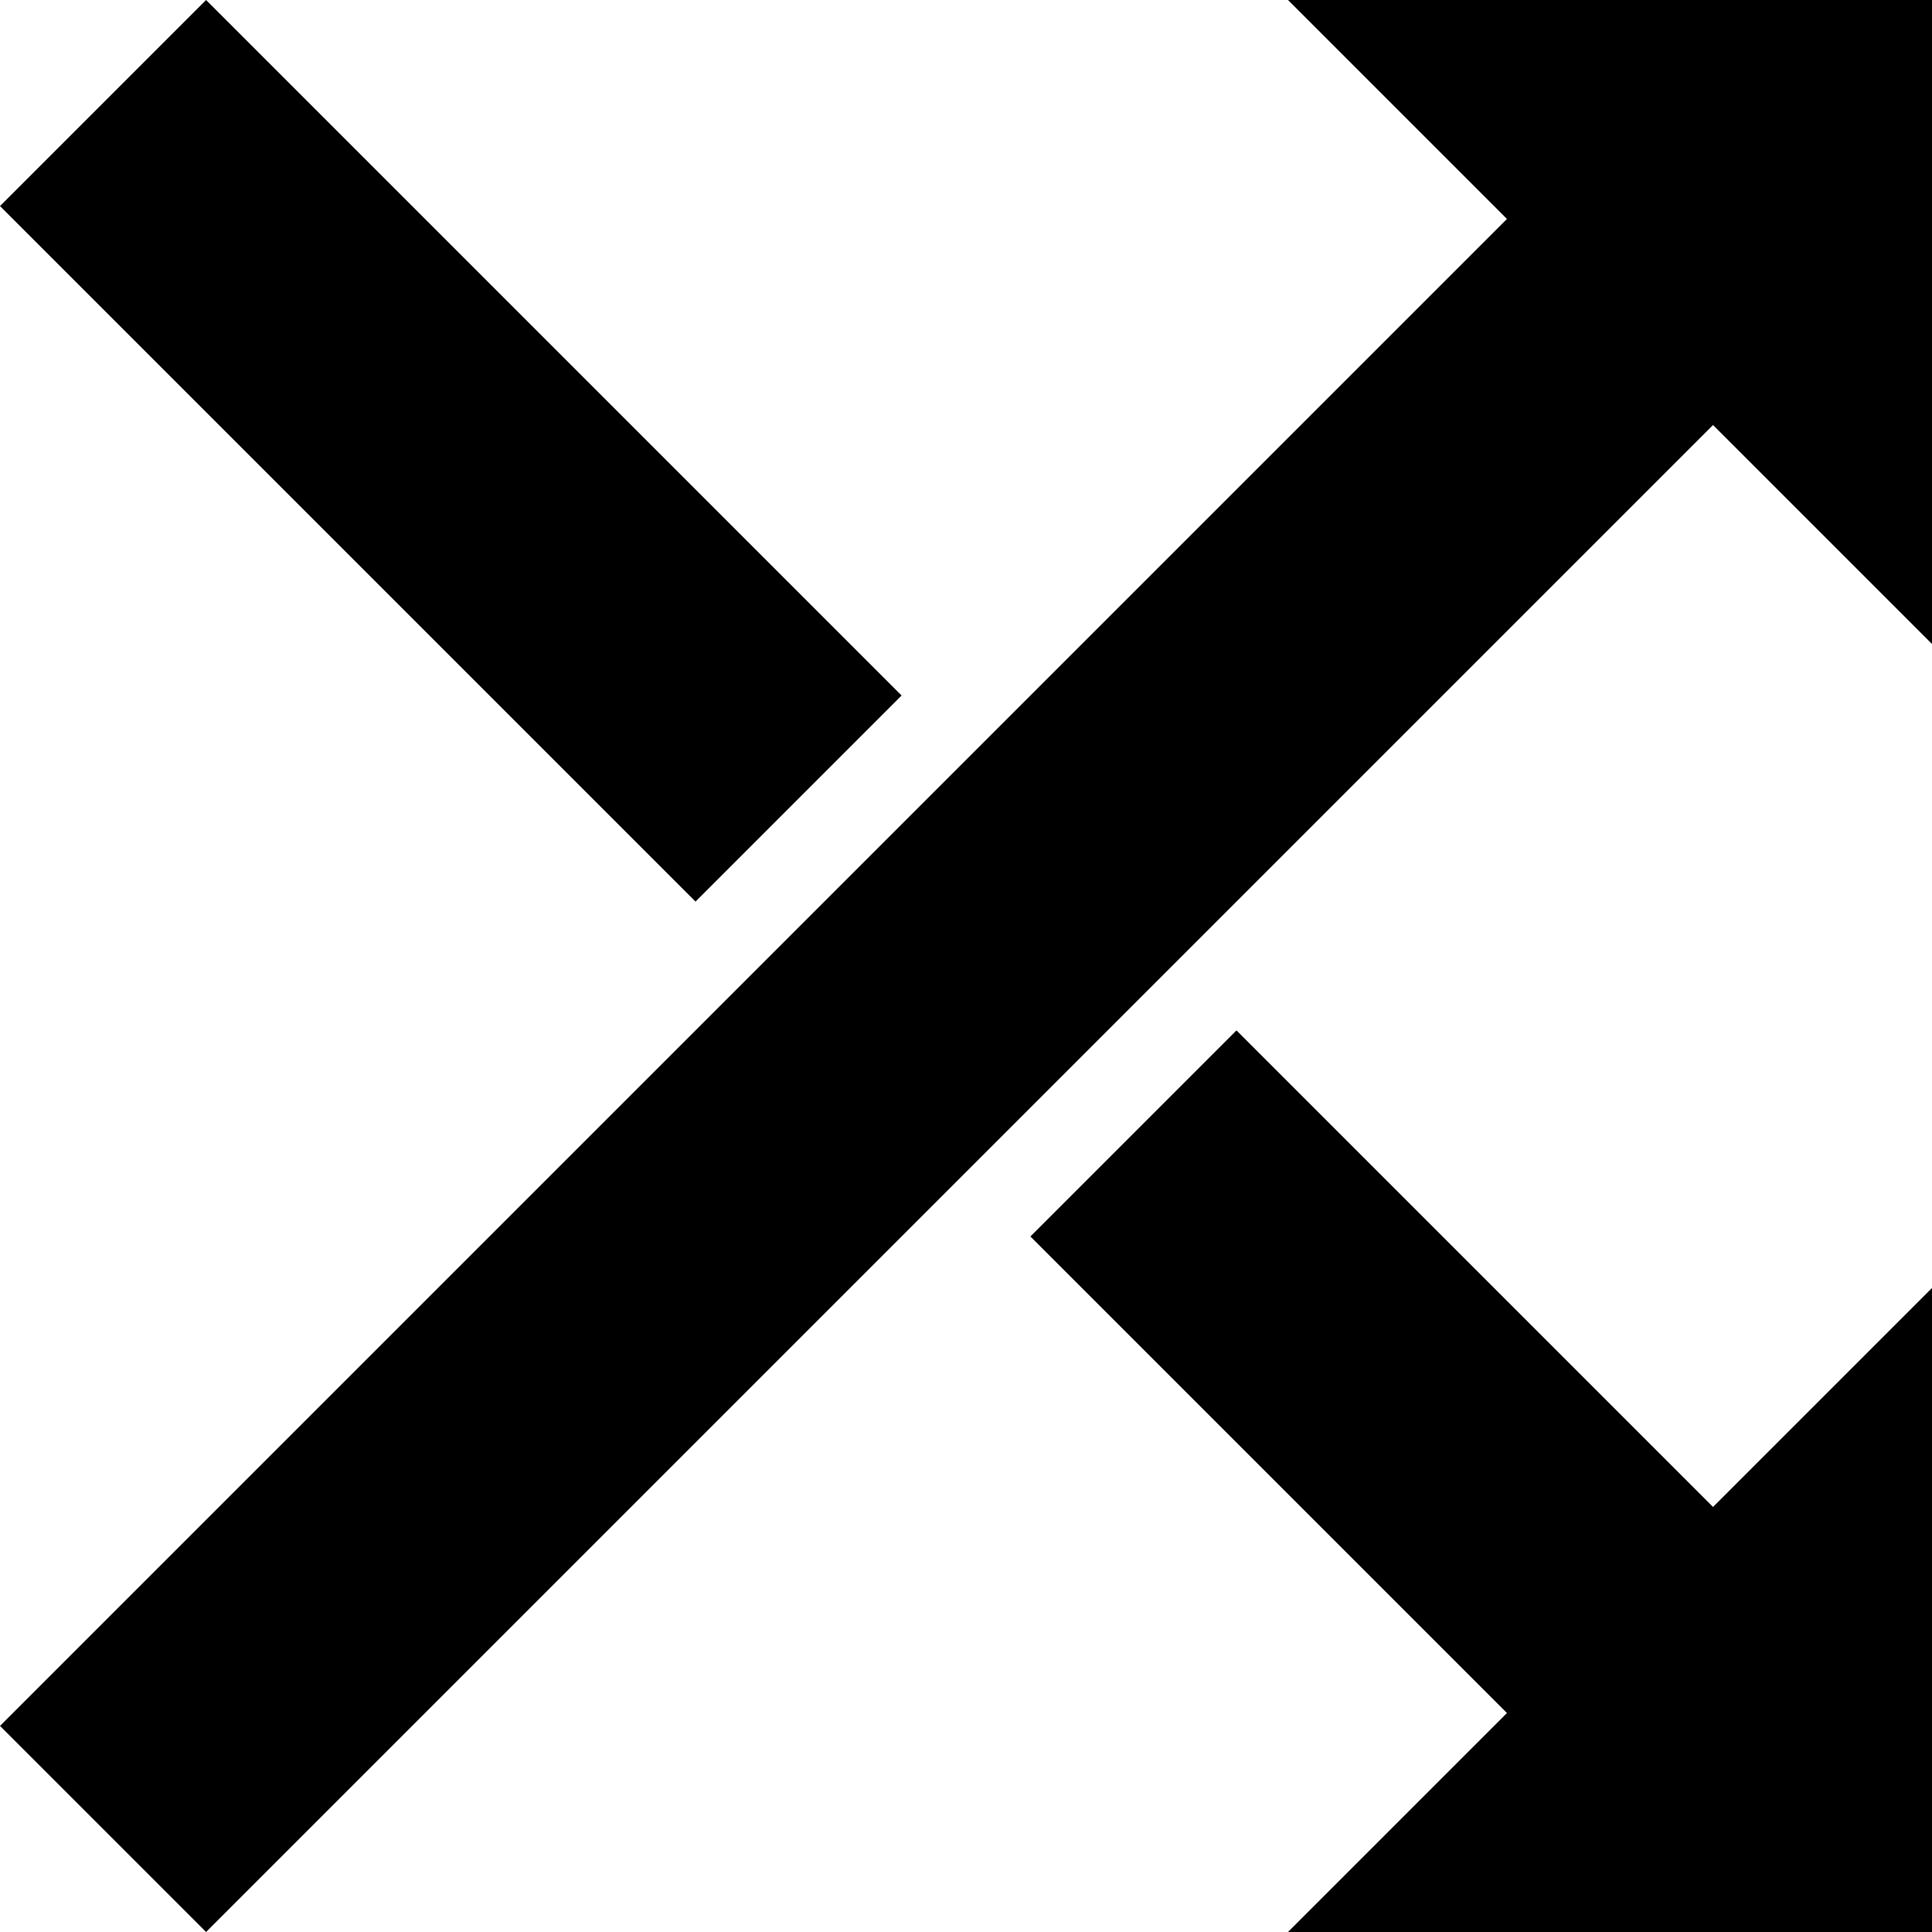
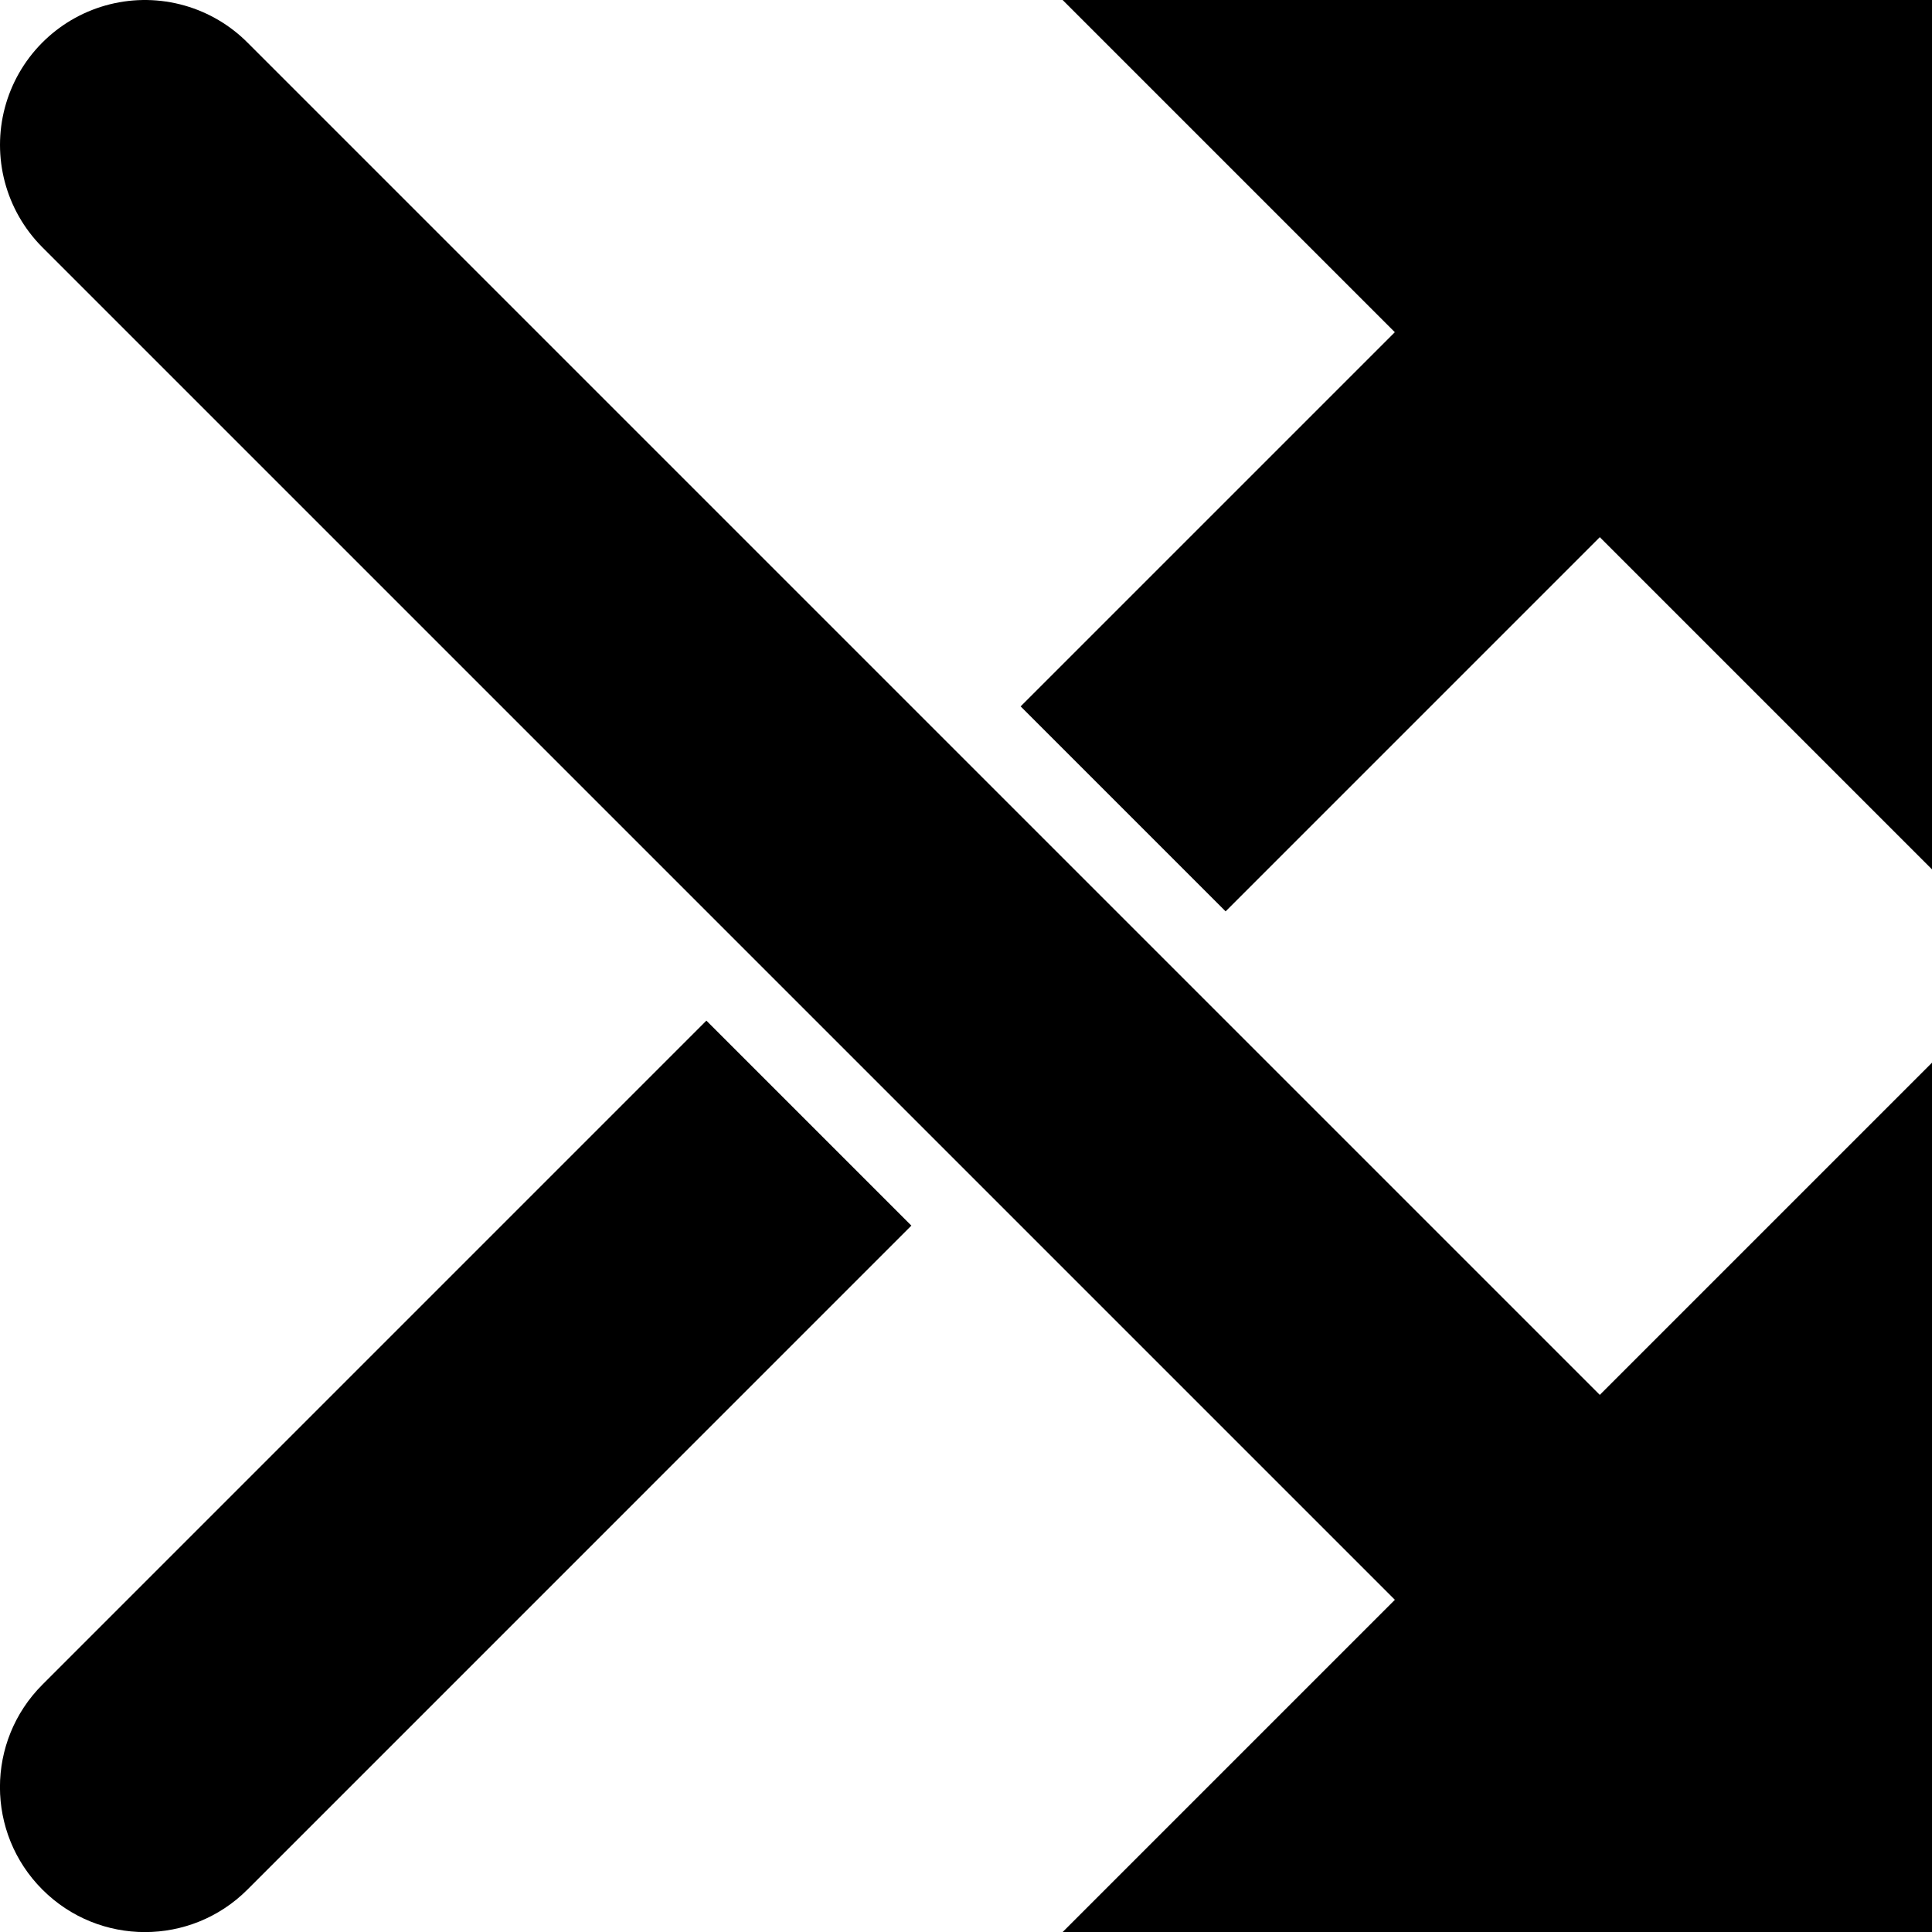
- <svg xmlns="http://www.w3.org/2000/svg" viewBox="0 0 150 150">
-   <path id="Selección #1" d="M 100,0             L 150,0 150,50             133,33 16,150 0,134 117,17              M 150,100             L 150,150 100,150             117,133 80,96 96,80 133,117             M 0,16             L 16,0 70,54 54,70             Z" />
+ <svg xmlns="http://www.w3.org/2000/svg" width="50" height="50" viewBox="0 0 50 50" version="1.1" id="svg1">
+   <defs id="defs1" />
+   <g id="layer1">
+     <path style="font-variation-settings:'wght' 700;display:inline;fill:none;stroke:#000000;stroke-width:7.5;stroke-linecap:round;stroke-linejoin:round;stroke-dasharray:none" d="m 3.75,3.75 42.5,42.5" id="path3" />
+     <path id="path1" style="font-variation-settings:'wght' 700;baseline-shift:baseline;display:inline;overflow:visible;opacity:1;vector-effect:none;stroke-linecap:round;stroke-linejoin:round;enable-background:accumulate;stop-color:#000000;stop-opacity:1" d="M 46.25,0 A 3.75,3.75 0 0 0 43.598,1.098 L 26.414,18.281 31.719,23.586 48.902,6.402 a 3.75,3.75 0 0 0 0,-5.305 A 3.75,3.75 0 0 0 46.25,0 Z M 18.281,26.414 1.098,43.598 a 3.75,3.75 0 0 0 0,5.305 3.75,3.75 0 0 0 5.305,0 L 23.586,31.719 Z" />
+   </g>
+   <path style="font-variation-settings:'wght' 700;fill:#000000;stroke-width:9.643" d="m 27.501,-2.5645293e-7 h 22.5 V 22.5 Z" id="path4" />
+   <path style="font-variation-settings:'wght' 700;fill:#000000;stroke-width:9.643" d="m 50.001,27.501 v 22.5 h -22.5 z" id="path4-8" />
</svg>
